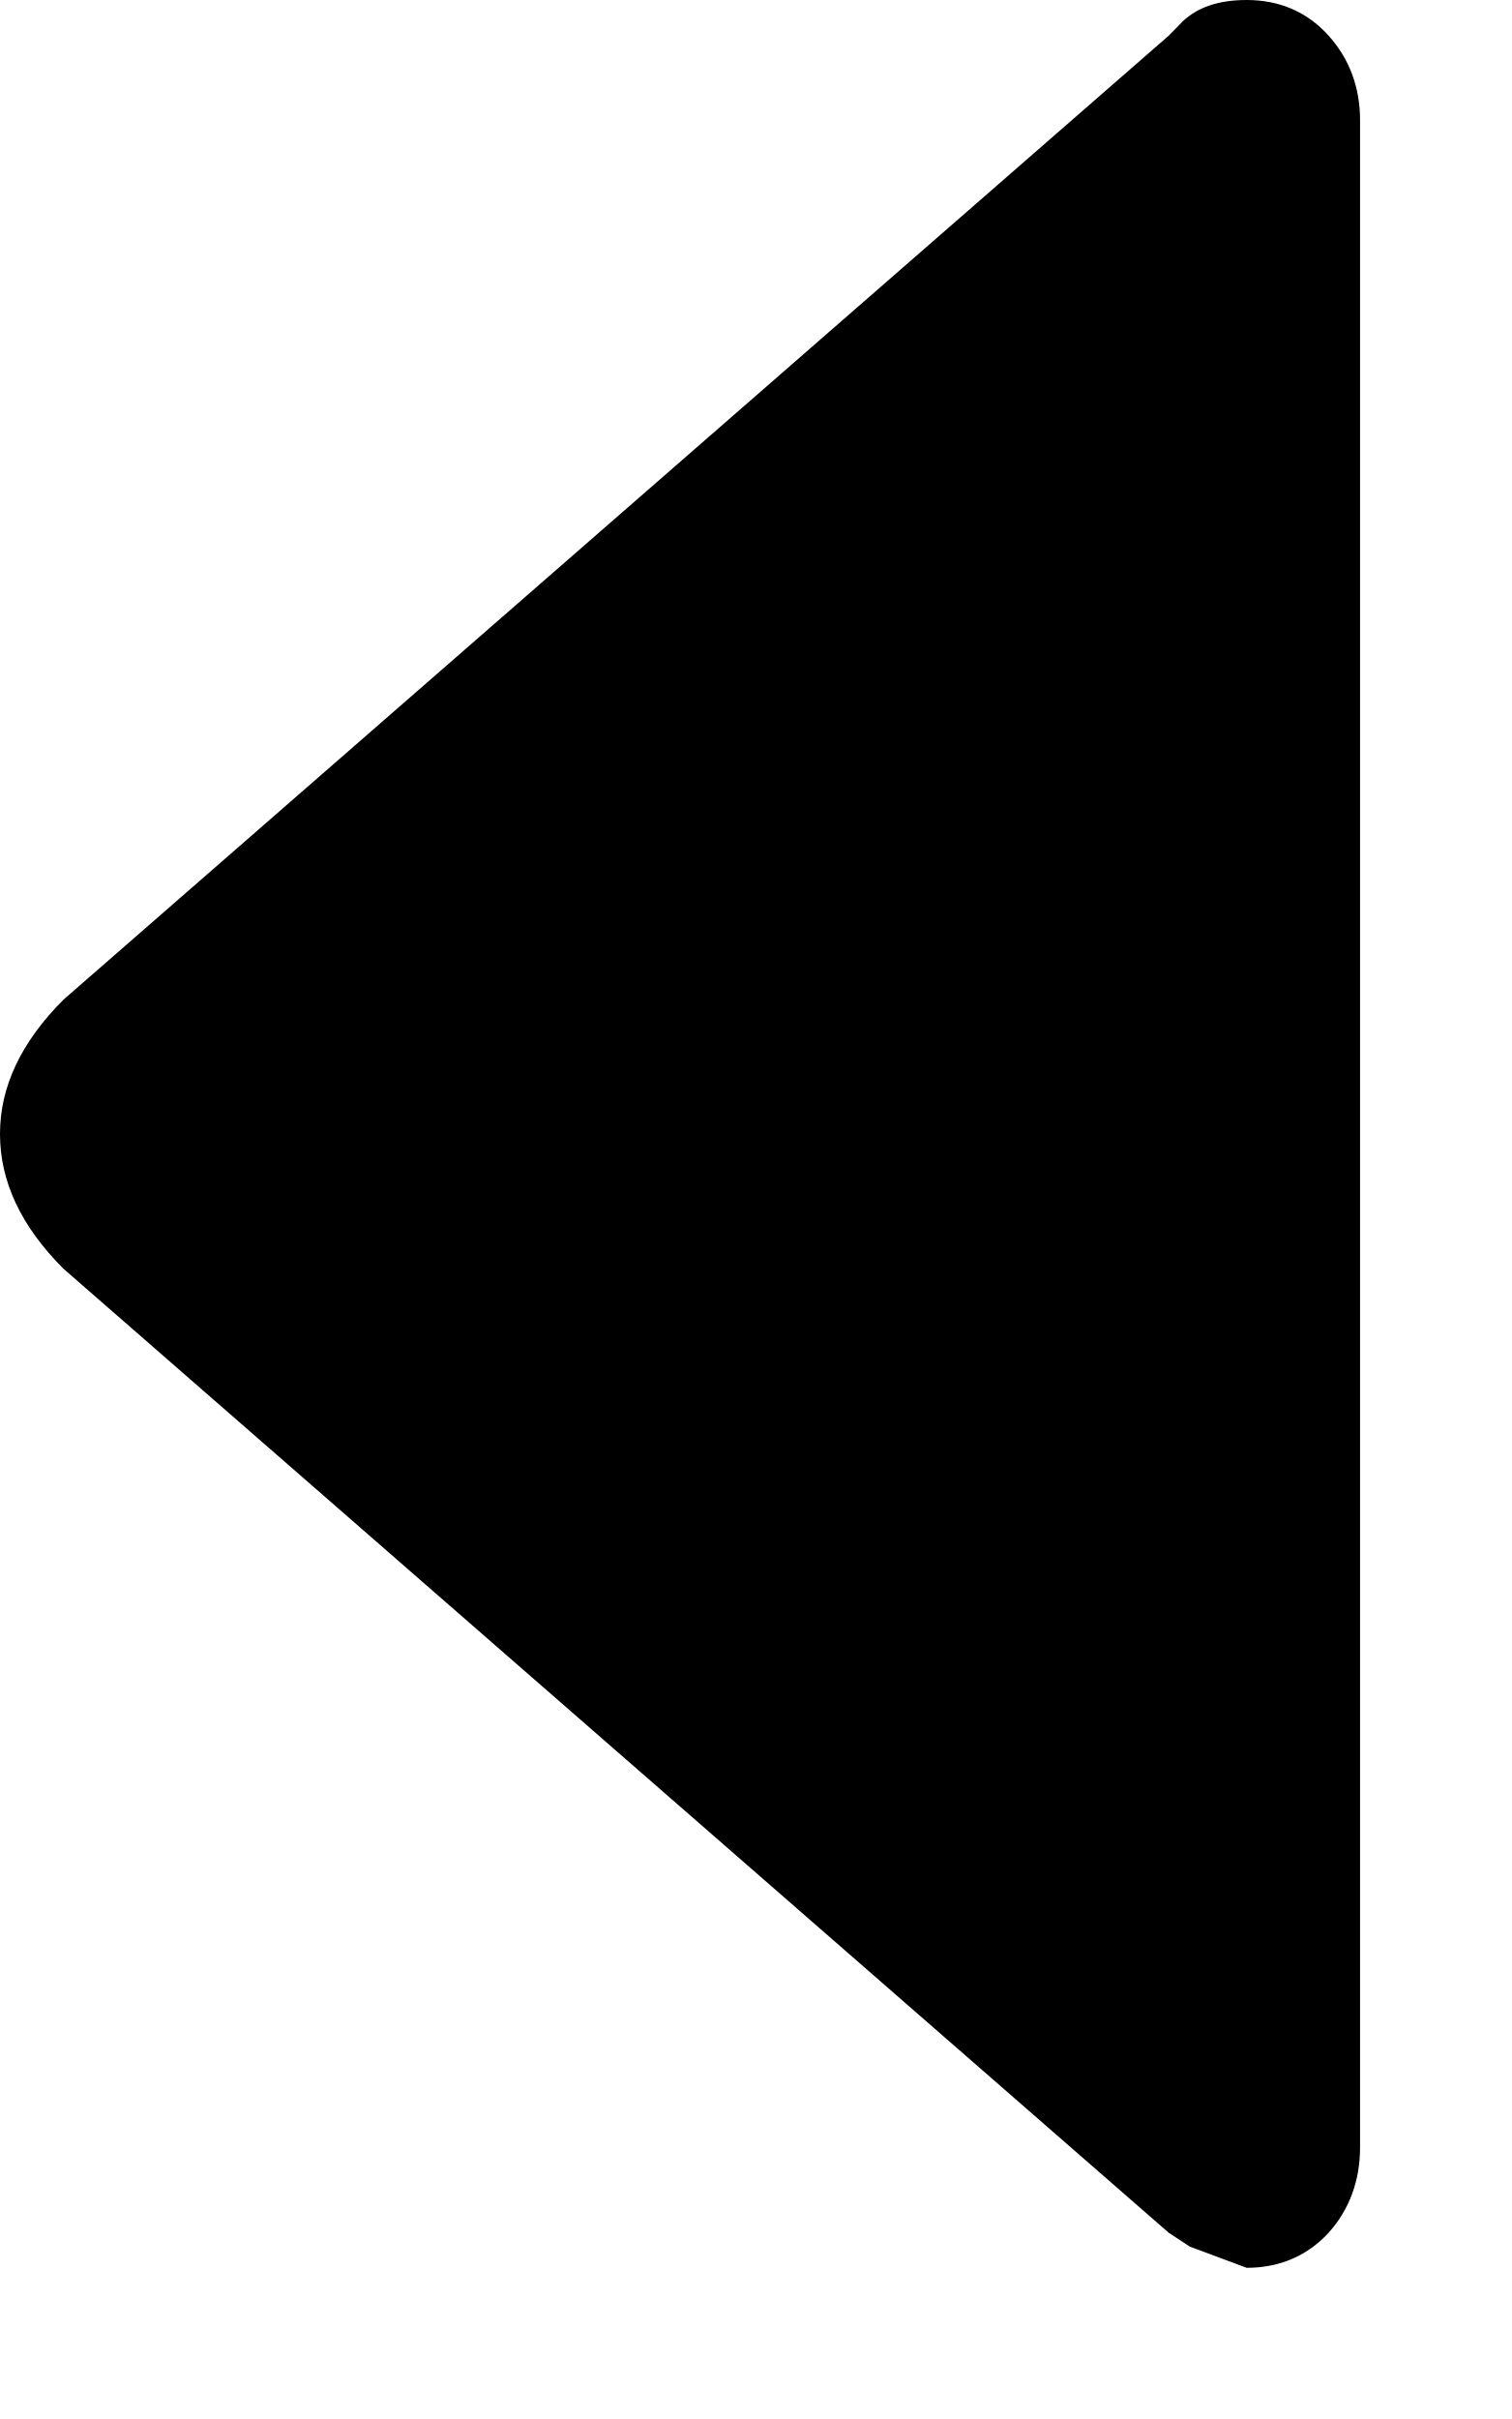
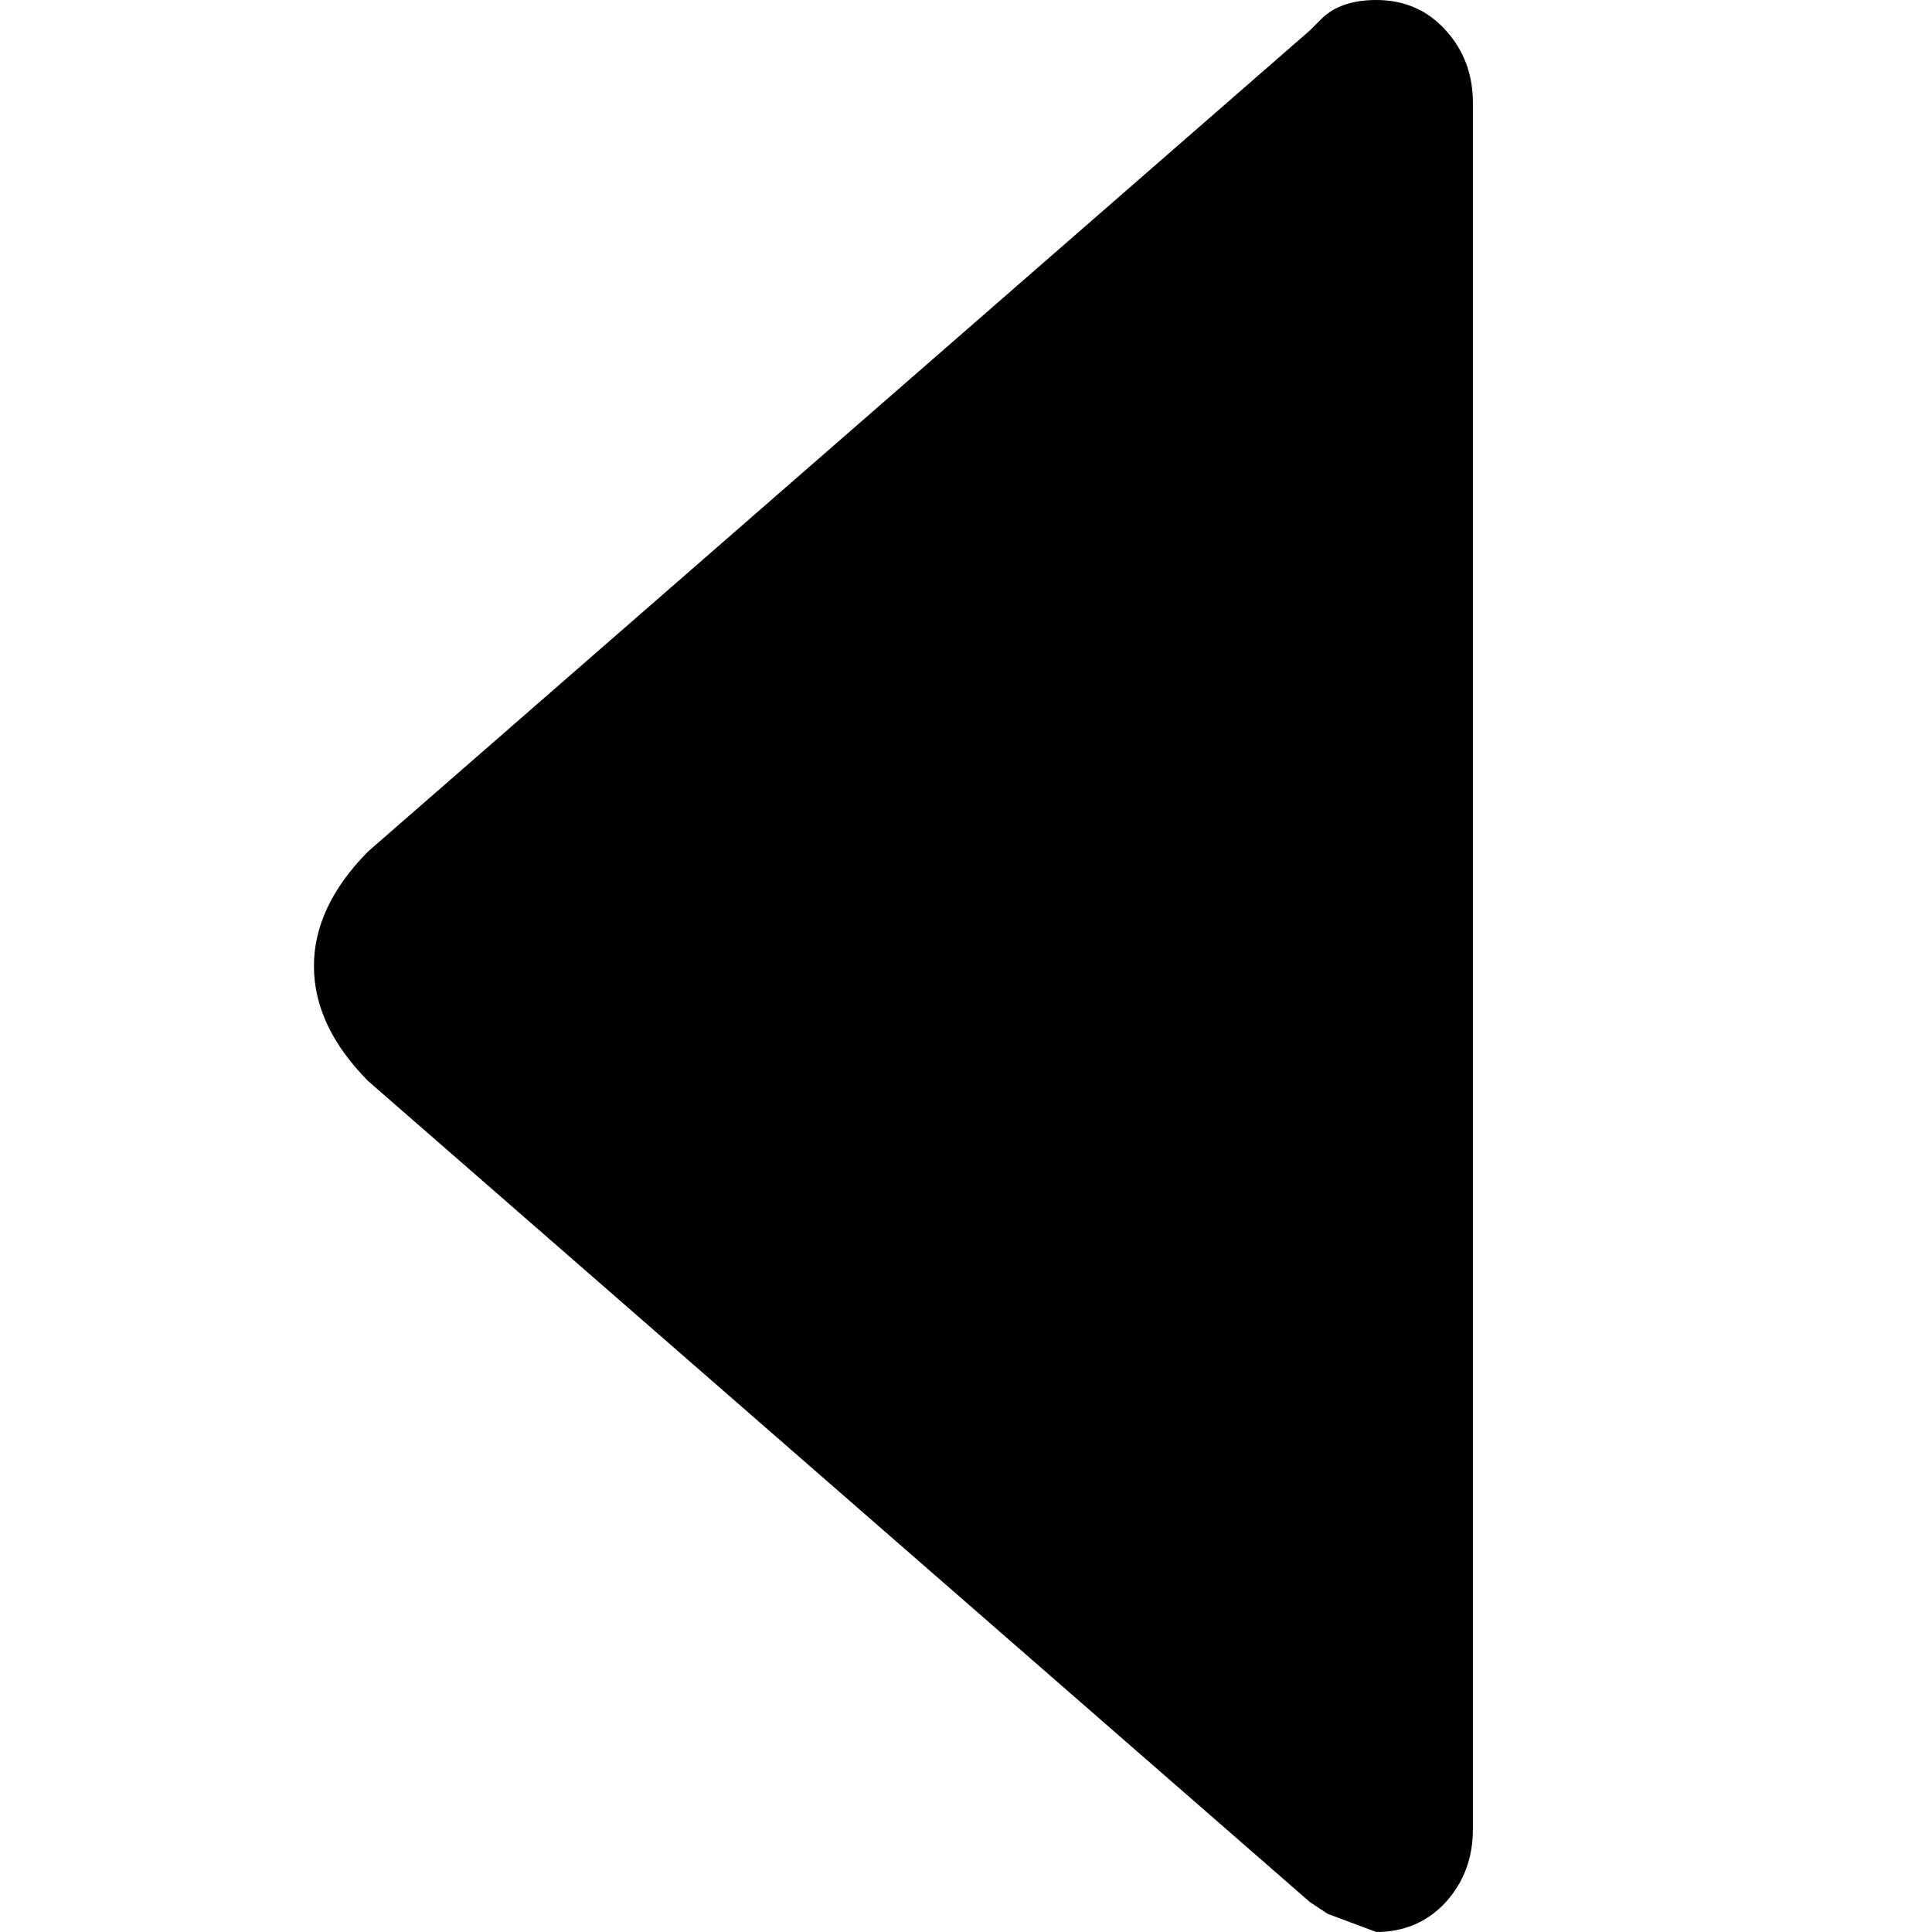
- <svg xmlns="http://www.w3.org/2000/svg" version="1.1" id="Layer_1" x="0px" y="0px" width="5px" height="8px" viewBox="0 0 5 8" enable-background="new 0 0 5 8" xml:space="preserve">
-   <g id="Icons">
-     <g id="file-tray-arrow">
-       <path id="Imported-Layers" d="M4.124,7.5c0.108,0,0.2-0.039,0.271-0.116    c0.069-0.077,0.104-0.173,0.104-0.282V0.398c0-0.109-0.035-0.203-0.104-0.28C4.324,0.039,4.232,0,4.124,0    C4.029,0,3.961,0.025,3.913,0.07L3.866,0.118L0.21,3.306C0.069,3.447,0,3.595,0,3.75c0,0.157,0.069,0.305,0.21,0.446l3.656,3.188    L3.936,7.43L4.124,7.5" />
+ <svg xmlns="http://www.w3.org/2000/svg" width="8px" height="8px" viewBox="0 0 8 8" version="1.1">
+   <defs />
+   <g id="Icons" stroke="none" stroke-width="1" fill="none" fill-rule="evenodd">
+     <g id="file-tray-arrow-left" fill="#000000">
+       <path d="M1.412,0.124 C1.337,0.207 1.3,0.308 1.3,0.425 L1.3,7.574 C1.3,7.692 1.337,7.791 1.412,7.874 C1.487,7.958 1.584,8 1.7,8 C1.8,8 1.874,7.973 1.925,7.924 L1.975,7.874 L5.875,4.474 C6.024,4.323 6.099,4.165 6.099,4 C6.099,3.833 6.024,3.675 5.875,3.524 L1.975,0.124 L1.901,0.075 L1.7,0 C1.584,0 1.487,0.042 1.412,0.124 Z" id="Imported-Layers" transform="translate(3.699467, 4) rotate(-180) translate(-3.699467, -4) " />
    </g>
  </g>
</svg>
